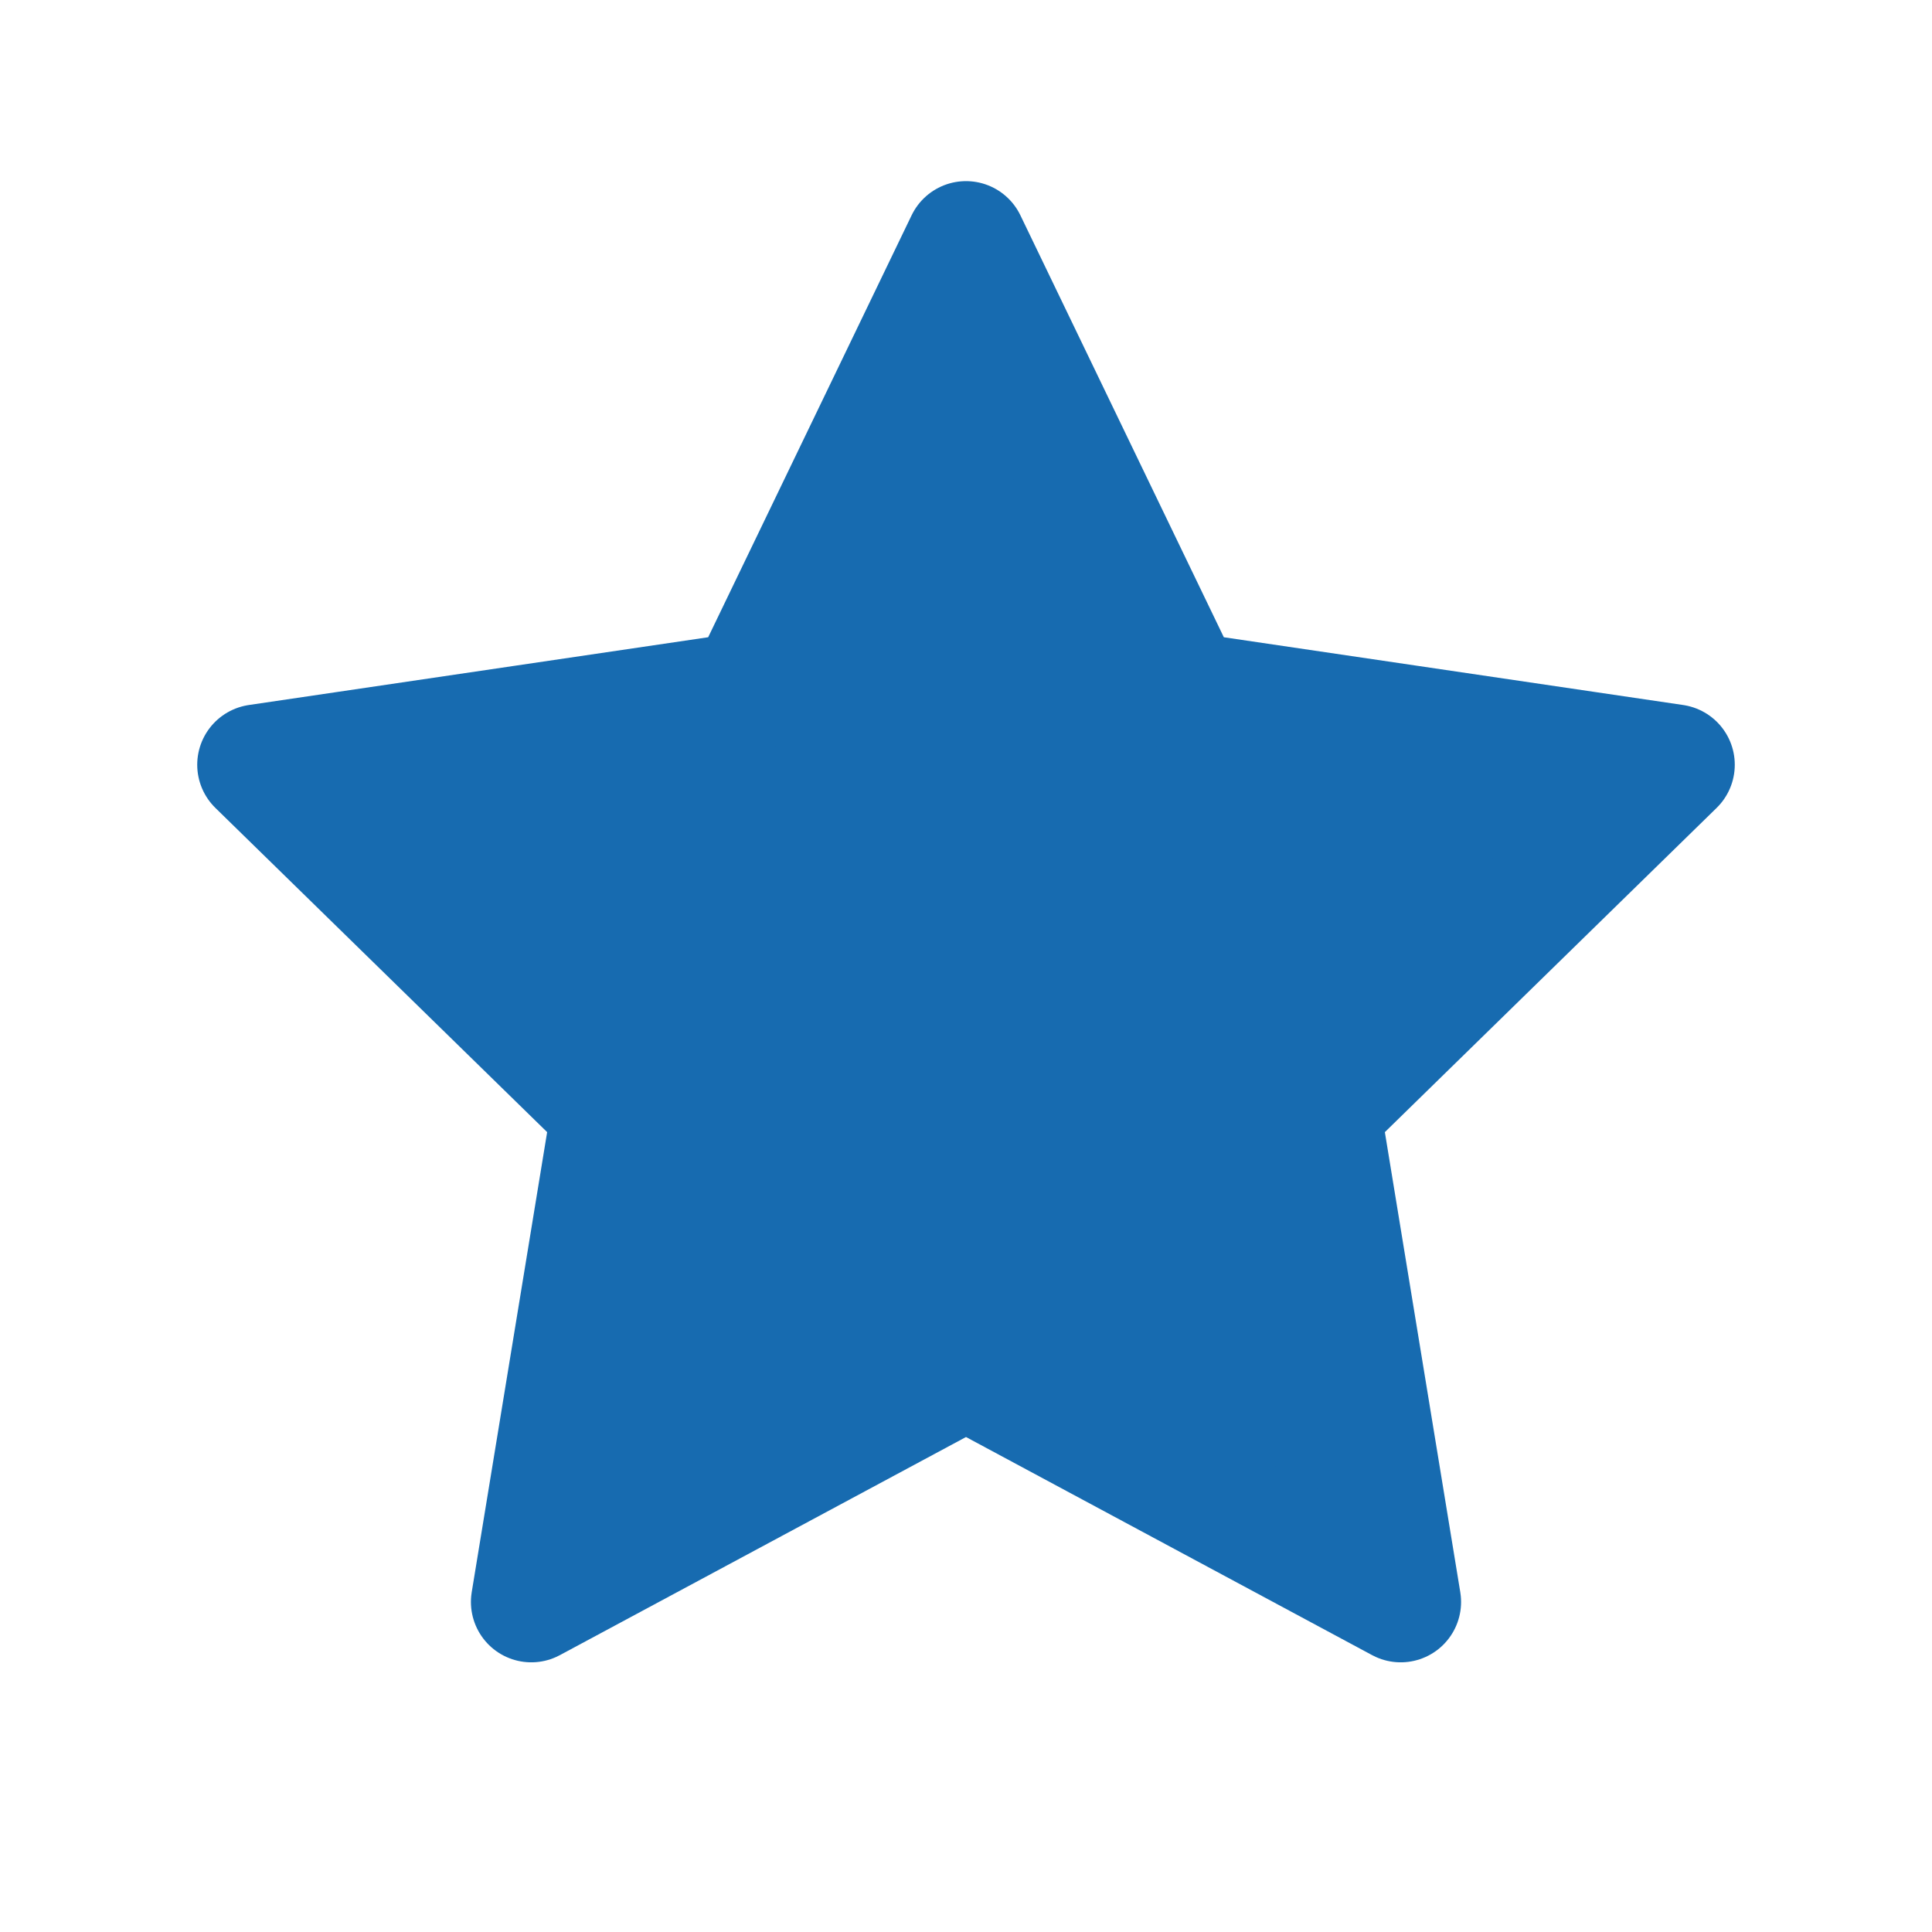
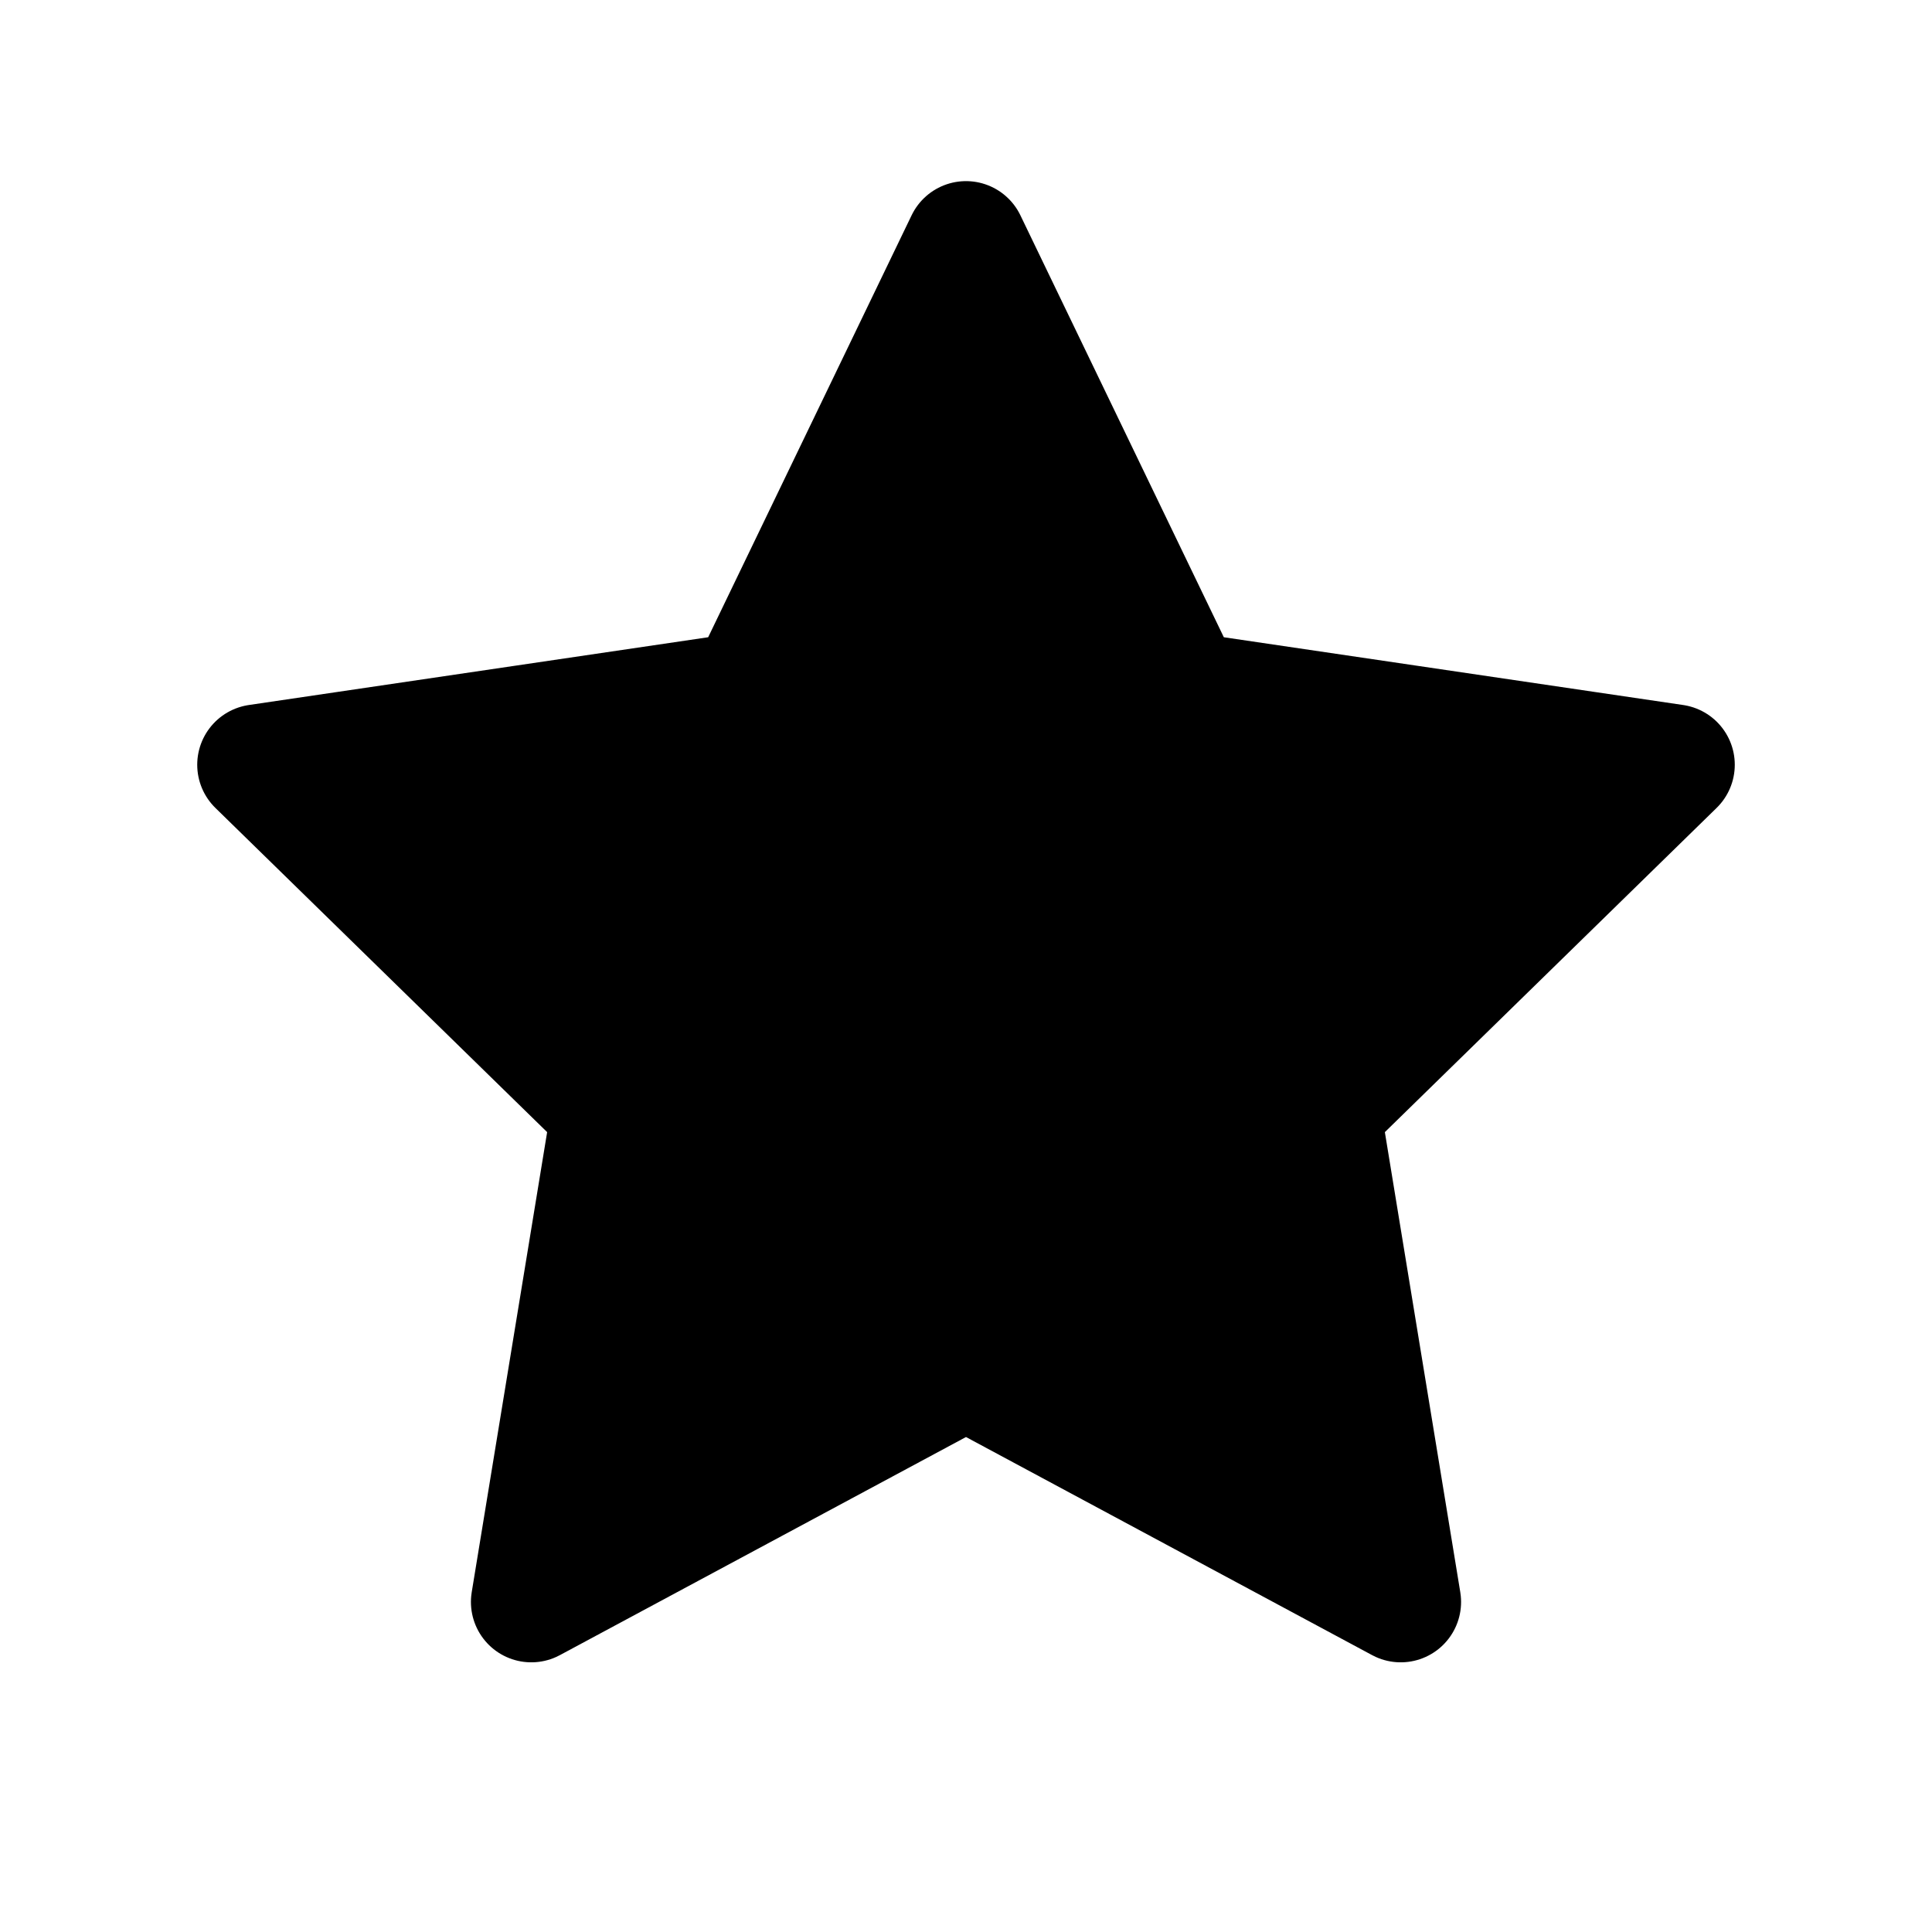
- <svg xmlns="http://www.w3.org/2000/svg" width="24" height="24" viewBox="0 0 24 24" fill="none">
-   <path d="M12 3L14.7 8.6L20.8 9.5L16.4 13.8L17.4 19.9L12 17L6.6 19.9L7.6 13.8L3.2 9.5L9.3 8.6L12 3Z" fill="#176BB0" stroke="#176BB0" stroke-width="1.5" stroke-linejoin="round" />
+ <svg xmlns="http://www.w3.org/2000/svg" aria-hidden="true" width="24" height="24" viewBox="0 0 24 24" fill="none">
+   <path d="M12 3L14.7 8.6L20.8 9.5L16.4 13.8L17.4 19.9L12 17L6.6 19.9L7.6 13.8L3.2 9.5L9.3 8.6L12 3Z" fill="currentColor" stroke="currentColor" stroke-width="1.5" stroke-linejoin="round" />
</svg>
